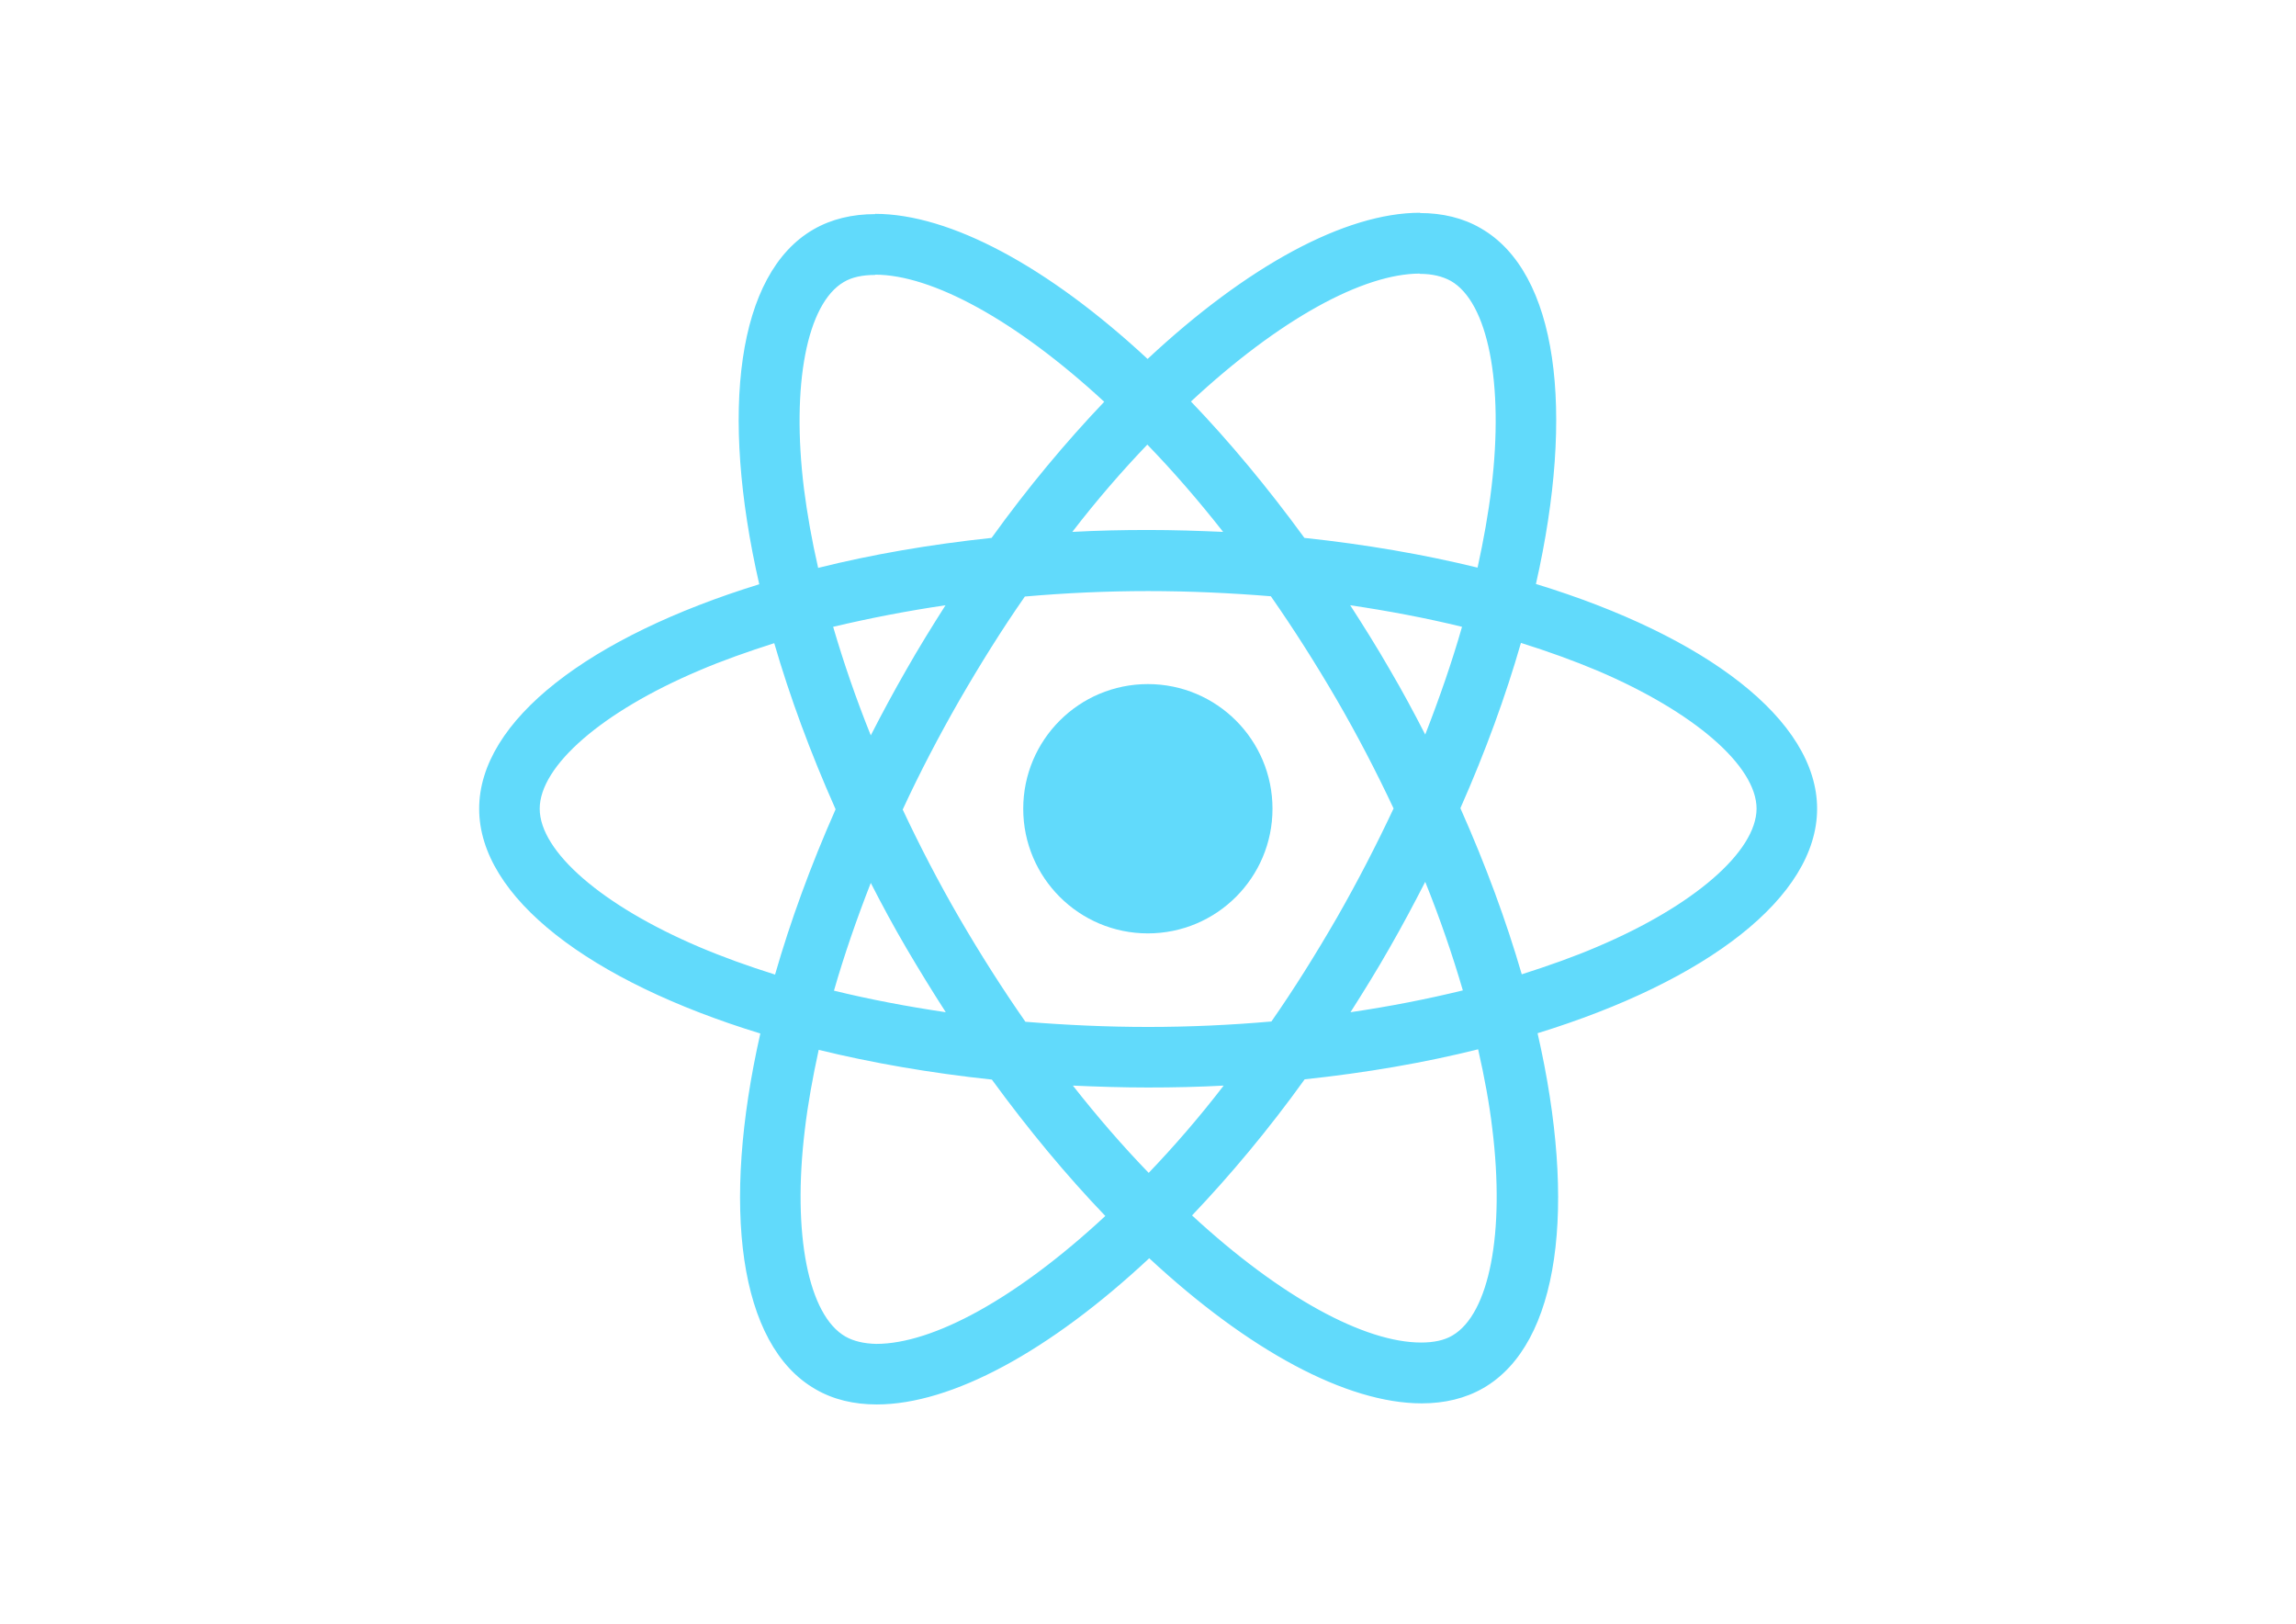
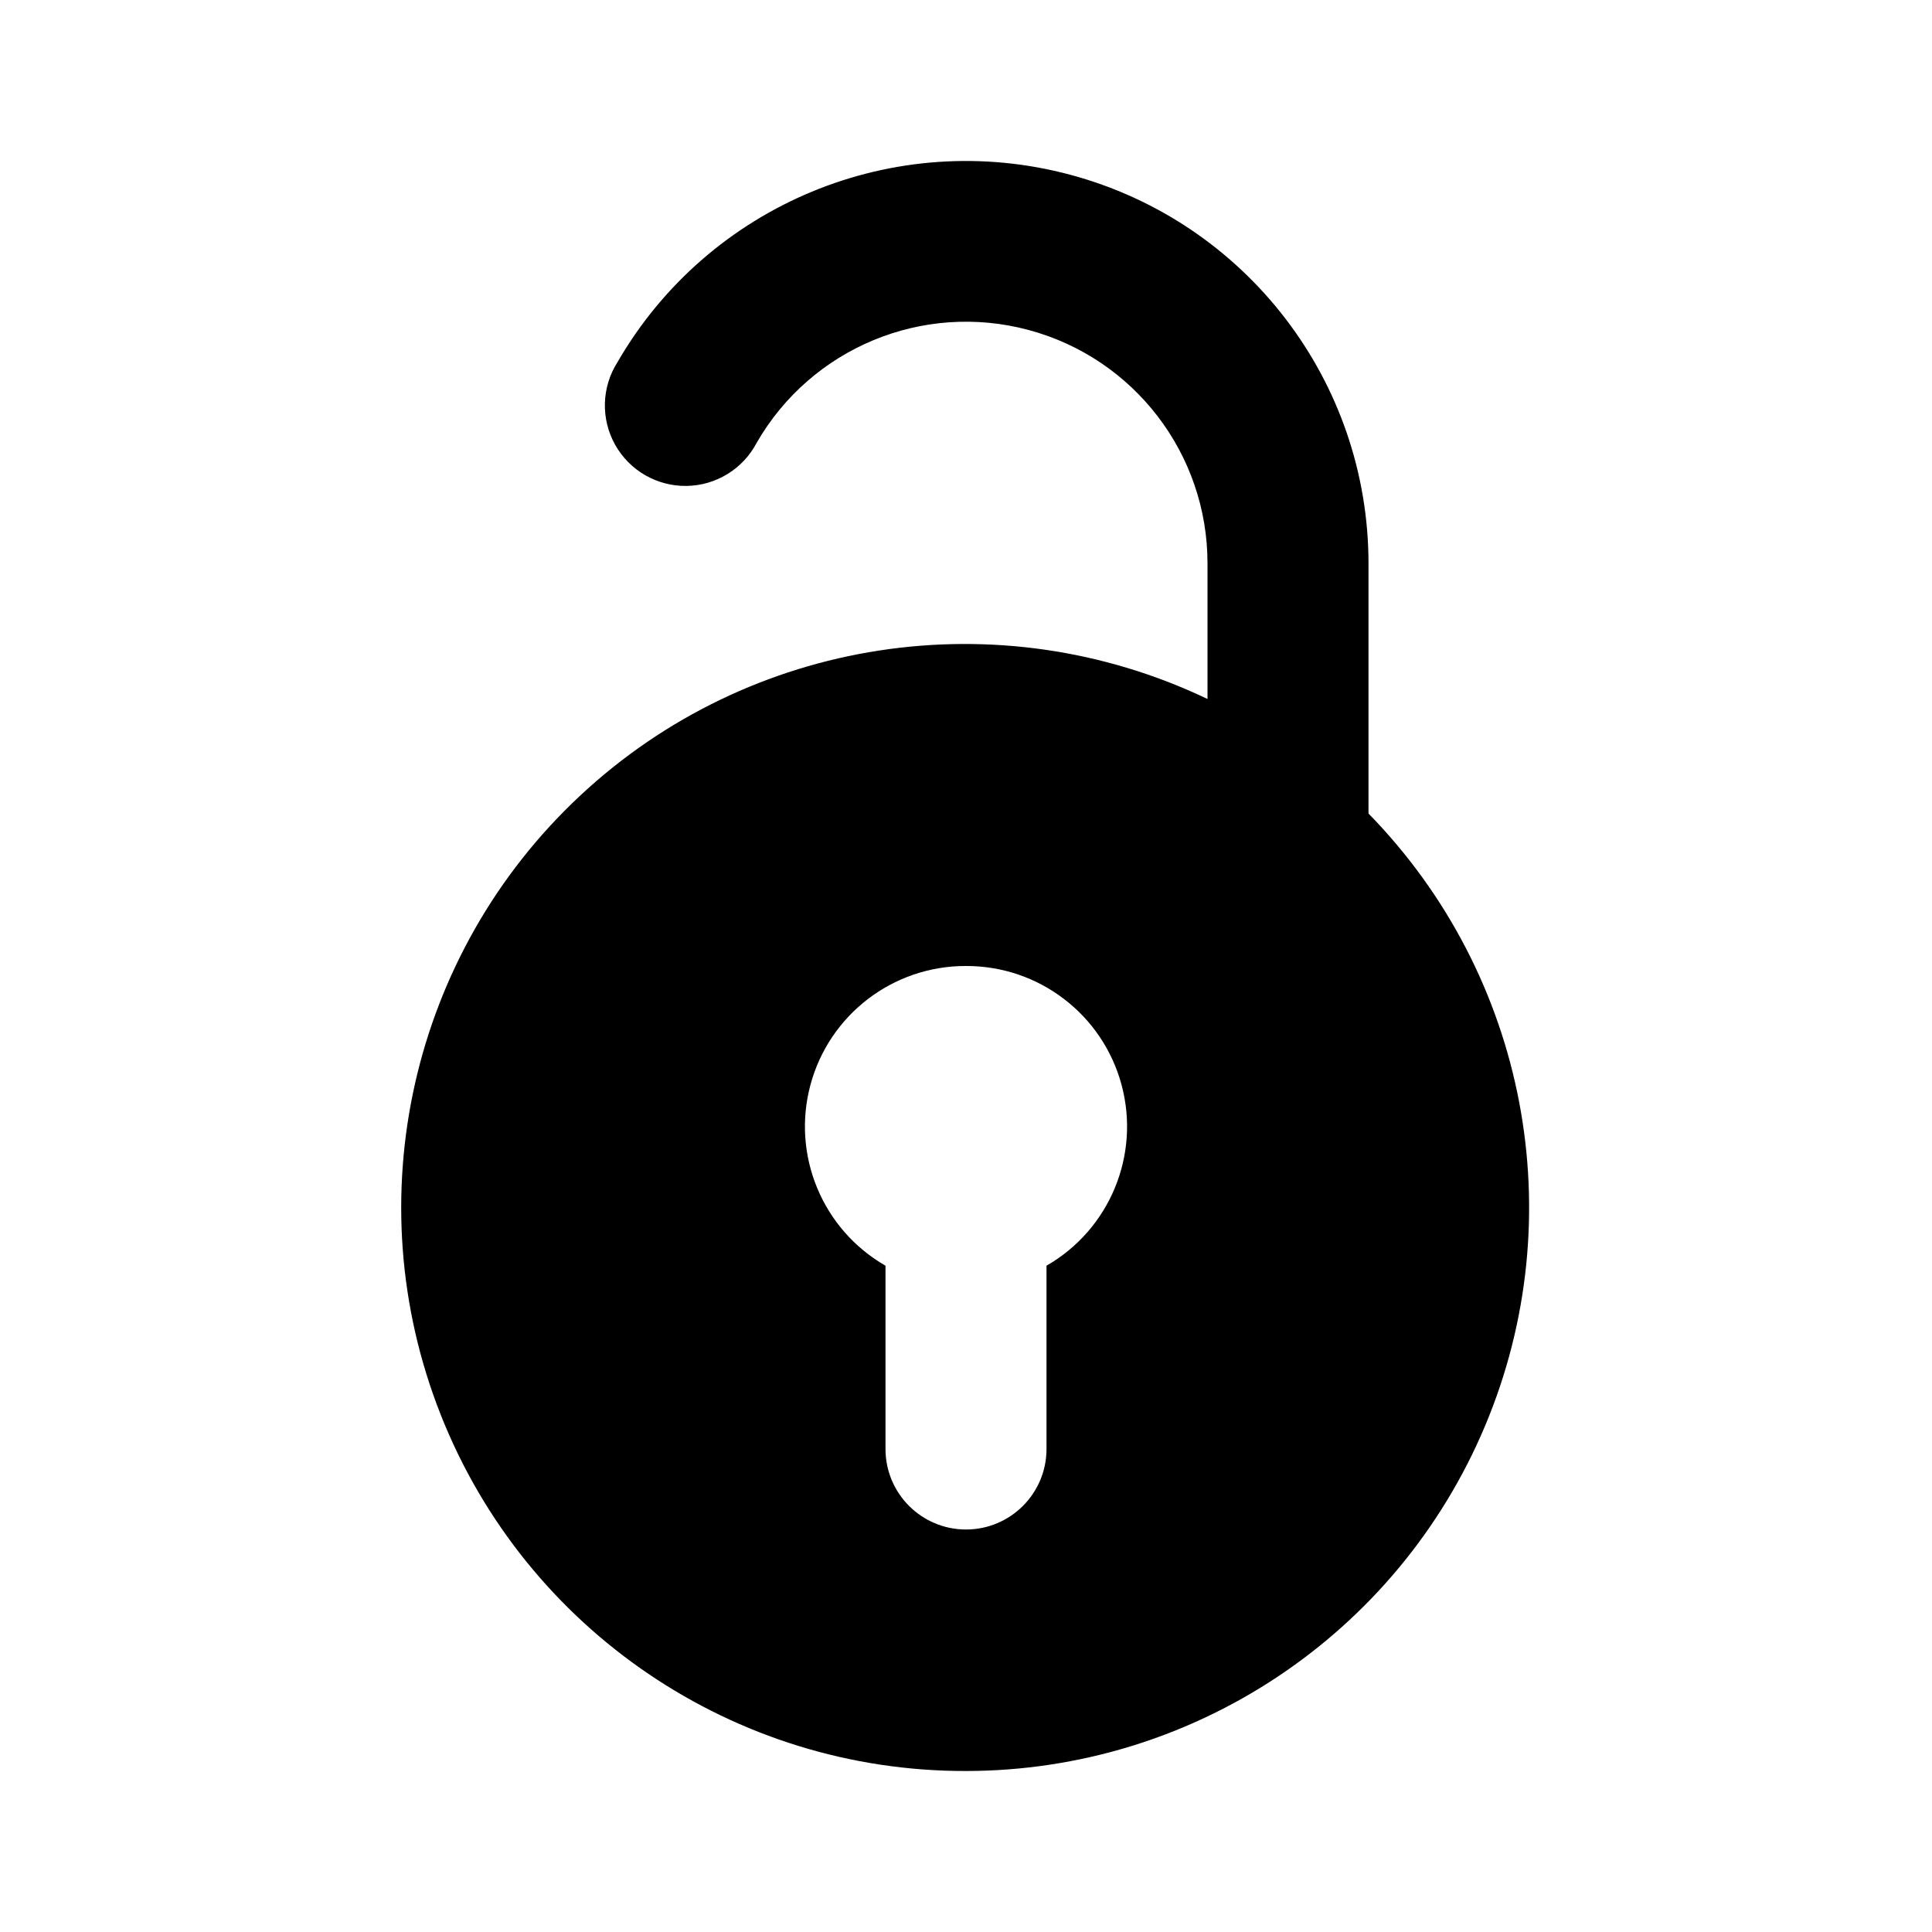
- <svg xmlns="http://www.w3.org/2000/svg" viewBox="0 0 841.9 595.3">
-   <g fill="#61DAFB">
-     <path d="M666.3 296.5c0-32.5-40.7-63.3-103.1-82.4 14.4-63.6 8-114.2-20.2-130.4-6.5-3.8-14.1-5.6-22.4-5.6v22.3c4.6 0 8.3.9 11.4 2.6 13.6 7.8 19.5 37.5 14.9 75.7-1.1 9.4-2.9 19.3-5.1 29.4-19.6-4.8-41-8.5-63.5-10.9-13.5-18.5-27.5-35.3-41.6-50 32.6-30.3 63.2-46.9 84-46.9V78c-27.5 0-63.5 19.6-99.9 53.6-36.4-33.8-72.4-53.2-99.9-53.2v22.3c20.7 0 51.4 16.5 84 46.6-14 14.7-28 31.4-41.3 49.9-22.6 2.4-44 6.1-63.6 11-2.3-10-4-19.7-5.2-29-4.7-38.2 1.1-67.9 14.6-75.8 3-1.8 6.9-2.6 11.5-2.6V78.5c-8.4 0-16 1.8-22.6 5.6-28.1 16.2-34.4 66.7-19.9 130.1-62.2 19.2-102.7 49.9-102.7 82.3 0 32.5 40.7 63.3 103.1 82.4-14.4 63.6-8 114.2 20.2 130.4 6.5 3.8 14.1 5.6 22.5 5.6 27.5 0 63.5-19.6 99.9-53.6 36.4 33.8 72.4 53.2 99.9 53.2 8.4 0 16-1.8 22.6-5.6 28.1-16.2 34.4-66.7 19.9-130.1 62-19.1 102.5-49.9 102.5-82.3zm-130.2-66.7c-3.7 12.9-8.3 26.2-13.5 39.5-4.1-8-8.4-16-13.1-24-4.6-8-9.5-15.8-14.4-23.4 14.2 2.1 27.9 4.7 41 7.9zm-45.8 106.5c-7.8 13.5-15.8 26.3-24.1 38.2-14.9 1.3-30 2-45.2 2-15.1 0-30.2-.7-45-1.9-8.3-11.9-16.4-24.6-24.2-38-7.6-13.1-14.5-26.4-20.8-39.8 6.2-13.4 13.2-26.8 20.7-39.9 7.8-13.5 15.8-26.3 24.1-38.2 14.9-1.3 30-2 45.2-2 15.1 0 30.2.7 45 1.9 8.3 11.9 16.4 24.6 24.2 38 7.6 13.1 14.5 26.4 20.8 39.8-6.3 13.4-13.2 26.8-20.7 39.9zm32.3-13c5.4 13.4 10 26.8 13.8 39.8-13.1 3.2-26.9 5.9-41.2 8 4.9-7.7 9.8-15.6 14.4-23.7 4.6-8 8.9-16.1 13-24.1zM421.2 430c-9.3-9.6-18.6-20.3-27.8-32 9 .4 18.2.7 27.5.7 9.4 0 18.7-.2 27.8-.7-9 11.7-18.3 22.4-27.5 32zm-74.4-58.9c-14.2-2.1-27.9-4.7-41-7.9 3.7-12.9 8.3-26.2 13.5-39.5 4.1 8 8.4 16 13.1 24 4.7 8 9.5 15.8 14.4 23.4zM420.7 163c9.3 9.6 18.6 20.3 27.8 32-9-.4-18.2-.7-27.5-.7-9.4 0-18.7.2-27.8.7 9-11.7 18.3-22.4 27.5-32zm-74 58.9c-4.9 7.7-9.8 15.6-14.4 23.7-4.6 8-8.9 16-13 24-5.4-13.4-10-26.8-13.8-39.8 13.1-3.1 26.9-5.8 41.2-7.9zm-90.5 125.2c-35.4-15.1-58.3-34.9-58.3-50.6 0-15.7 22.9-35.6 58.3-50.6 8.6-3.7 18-7 27.7-10.1 5.7 19.6 13.2 40 22.5 60.9-9.2 20.8-16.6 41.1-22.2 60.6-9.9-3.1-19.3-6.5-28-10.2zM310 490c-13.6-7.8-19.5-37.5-14.9-75.7 1.1-9.4 2.9-19.3 5.1-29.4 19.6 4.8 41 8.5 63.5 10.9 13.5 18.5 27.5 35.3 41.6 50-32.6 30.3-63.2 46.9-84 46.9-4.5-.1-8.3-1-11.3-2.7zm237.2-76.2c4.7 38.2-1.1 67.9-14.6 75.8-3 1.8-6.9 2.6-11.5 2.6-20.7 0-51.4-16.5-84-46.6 14-14.7 28-31.4 41.3-49.9 22.6-2.4 44-6.1 63.6-11 2.3 10.1 4.1 19.8 5.2 29.1zm38.5-66.7c-8.6 3.7-18 7-27.7 10.1-5.7-19.6-13.2-40-22.5-60.9 9.2-20.8 16.6-41.1 22.2-60.6 9.9 3.1 19.3 6.5 28.1 10.2 35.4 15.1 58.3 34.9 58.3 50.6-.1 15.7-23 35.6-58.4 50.6zM320.8 78.4z" />
-     <circle cx="420.9" cy="296.5" r="45.7" />
-     <path d="M520.5 78.1z" />
-   </g>
+ <svg xmlns="http://www.w3.org/2000/svg" viewBox="0 0 24 24">
+   <path d="M12,22a7,7,0,0,0,5-11.894V7A5,5,0,0,0,7.67,4.5a1,1,0,1,0,1.73,1A3,3,0,0,1,15,7V8.683A7,7,0,1,0,12,22Zm0-10a1.994,1.994,0,0,1,1,3.723V18a1,1,0,0,1-2,0V15.723A1.994,1.994,0,0,1,12,12Z" />
</svg>
